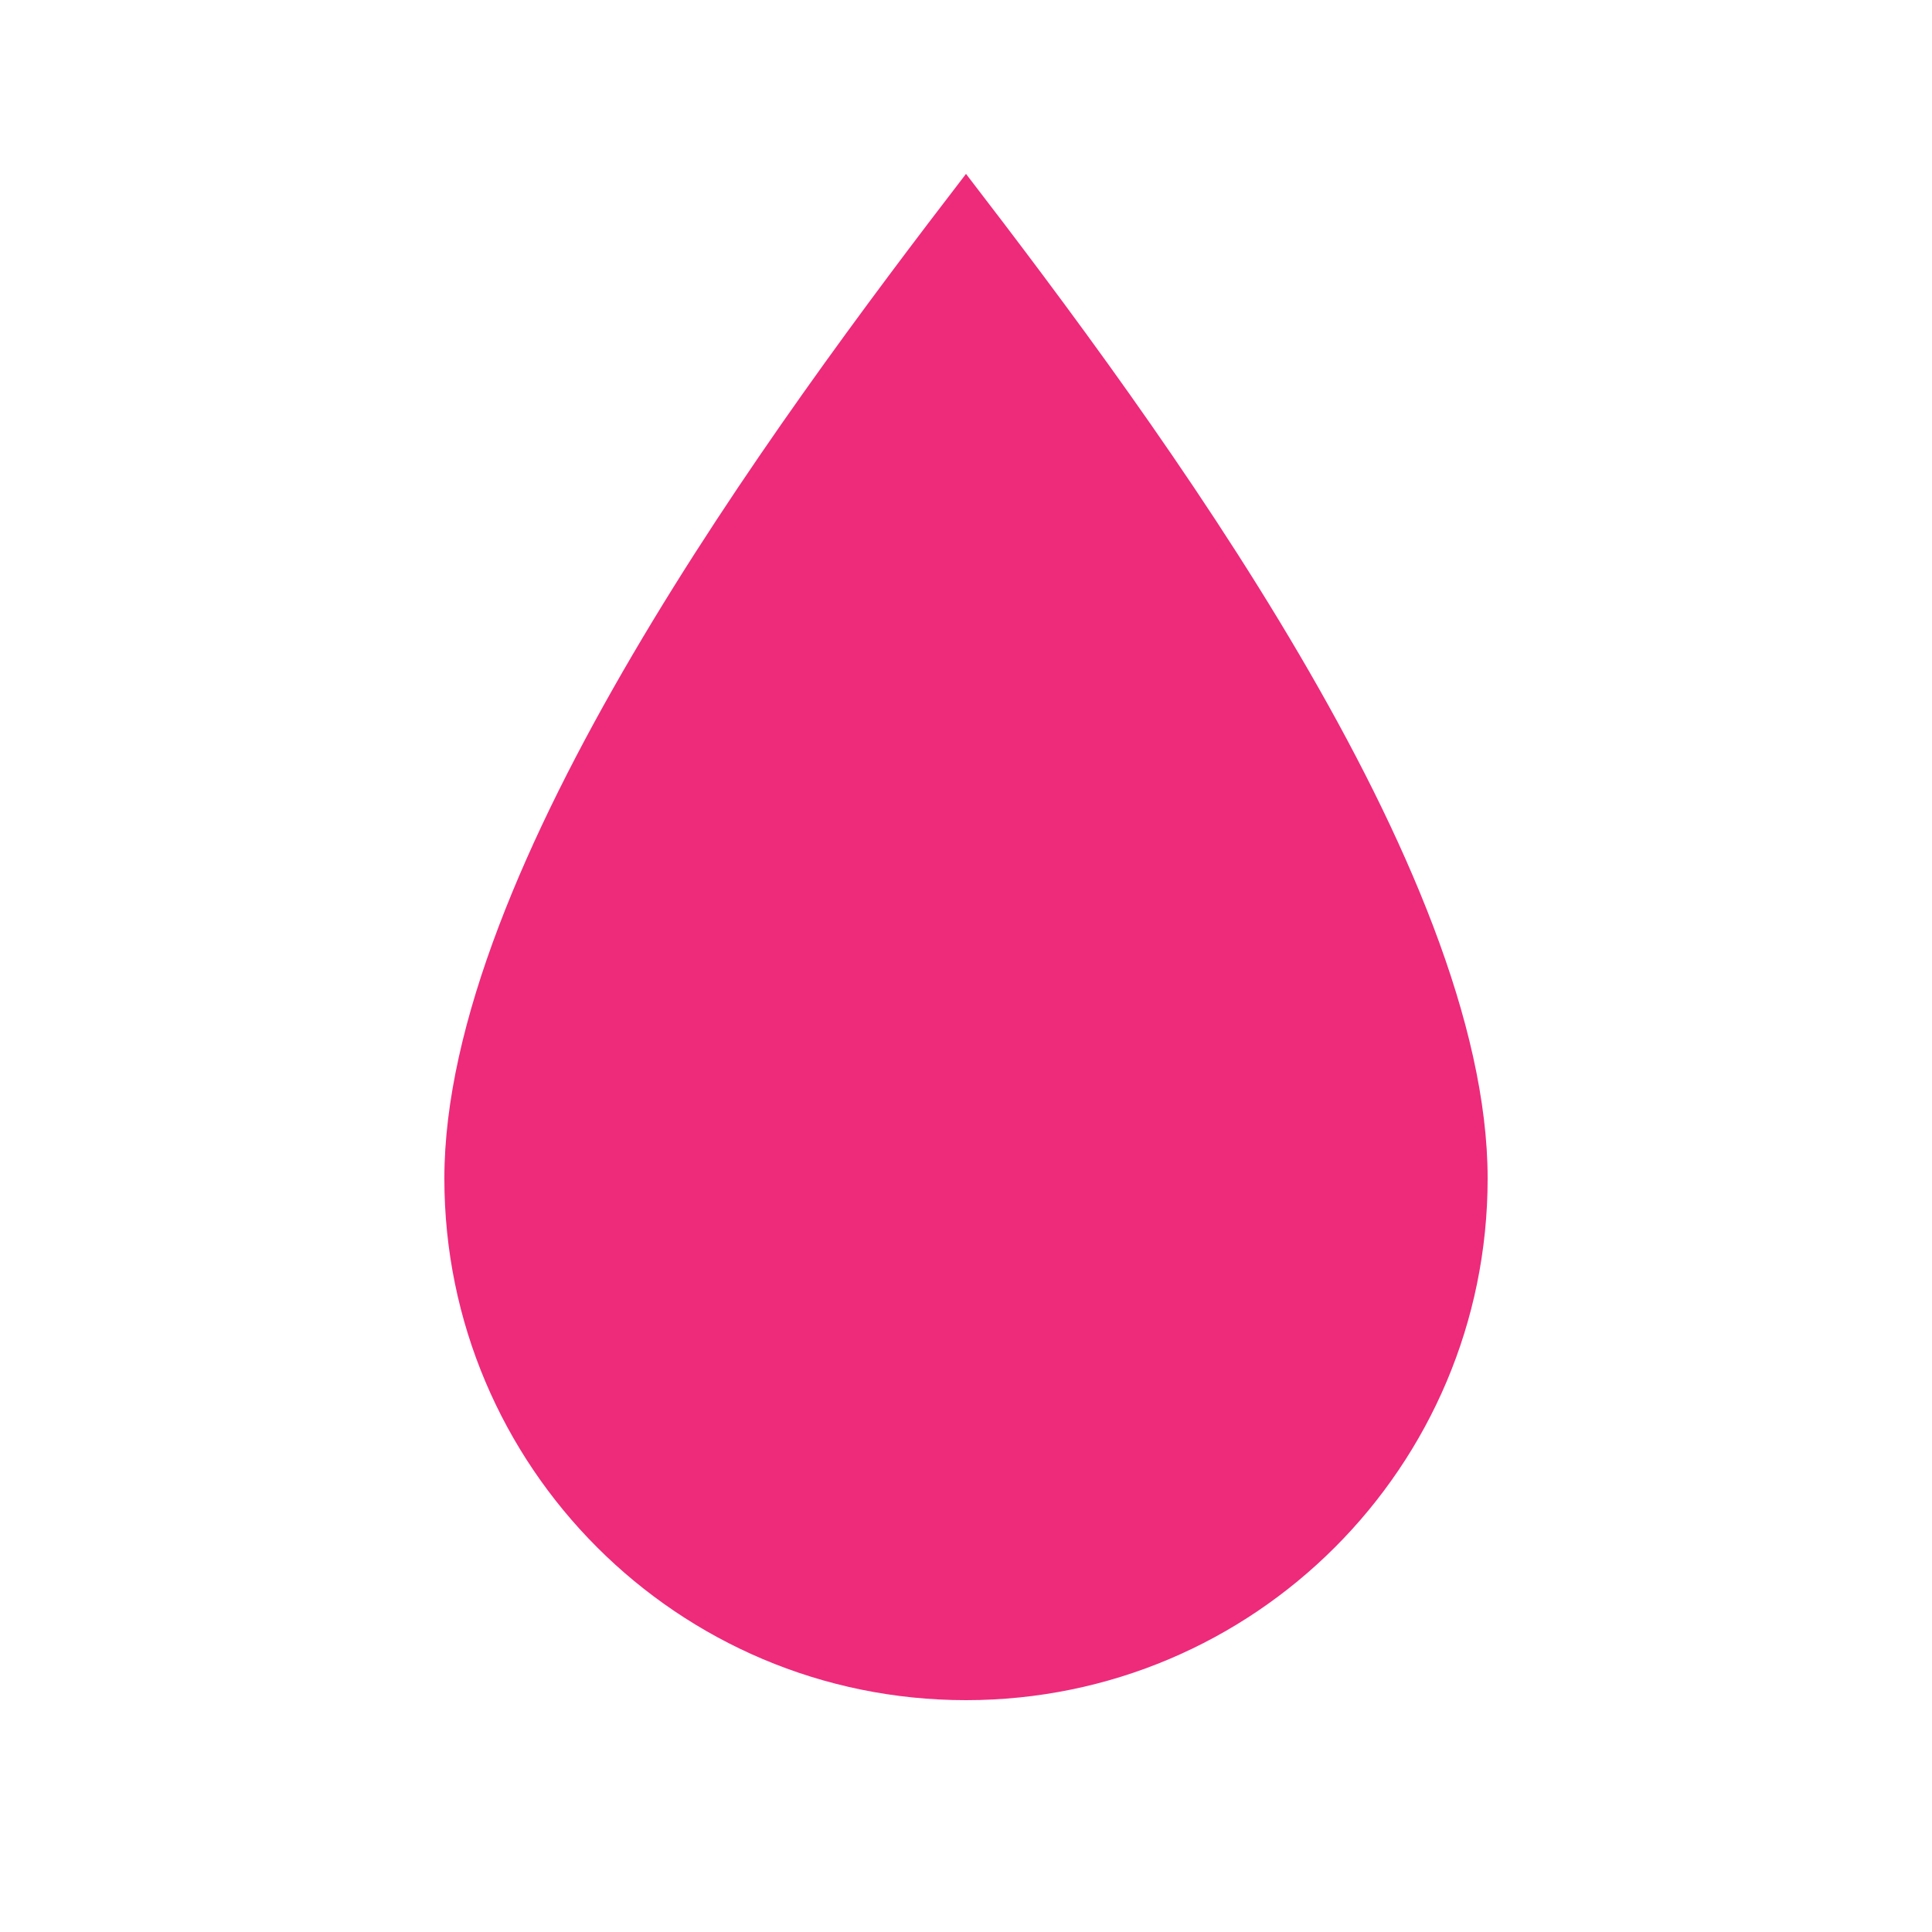
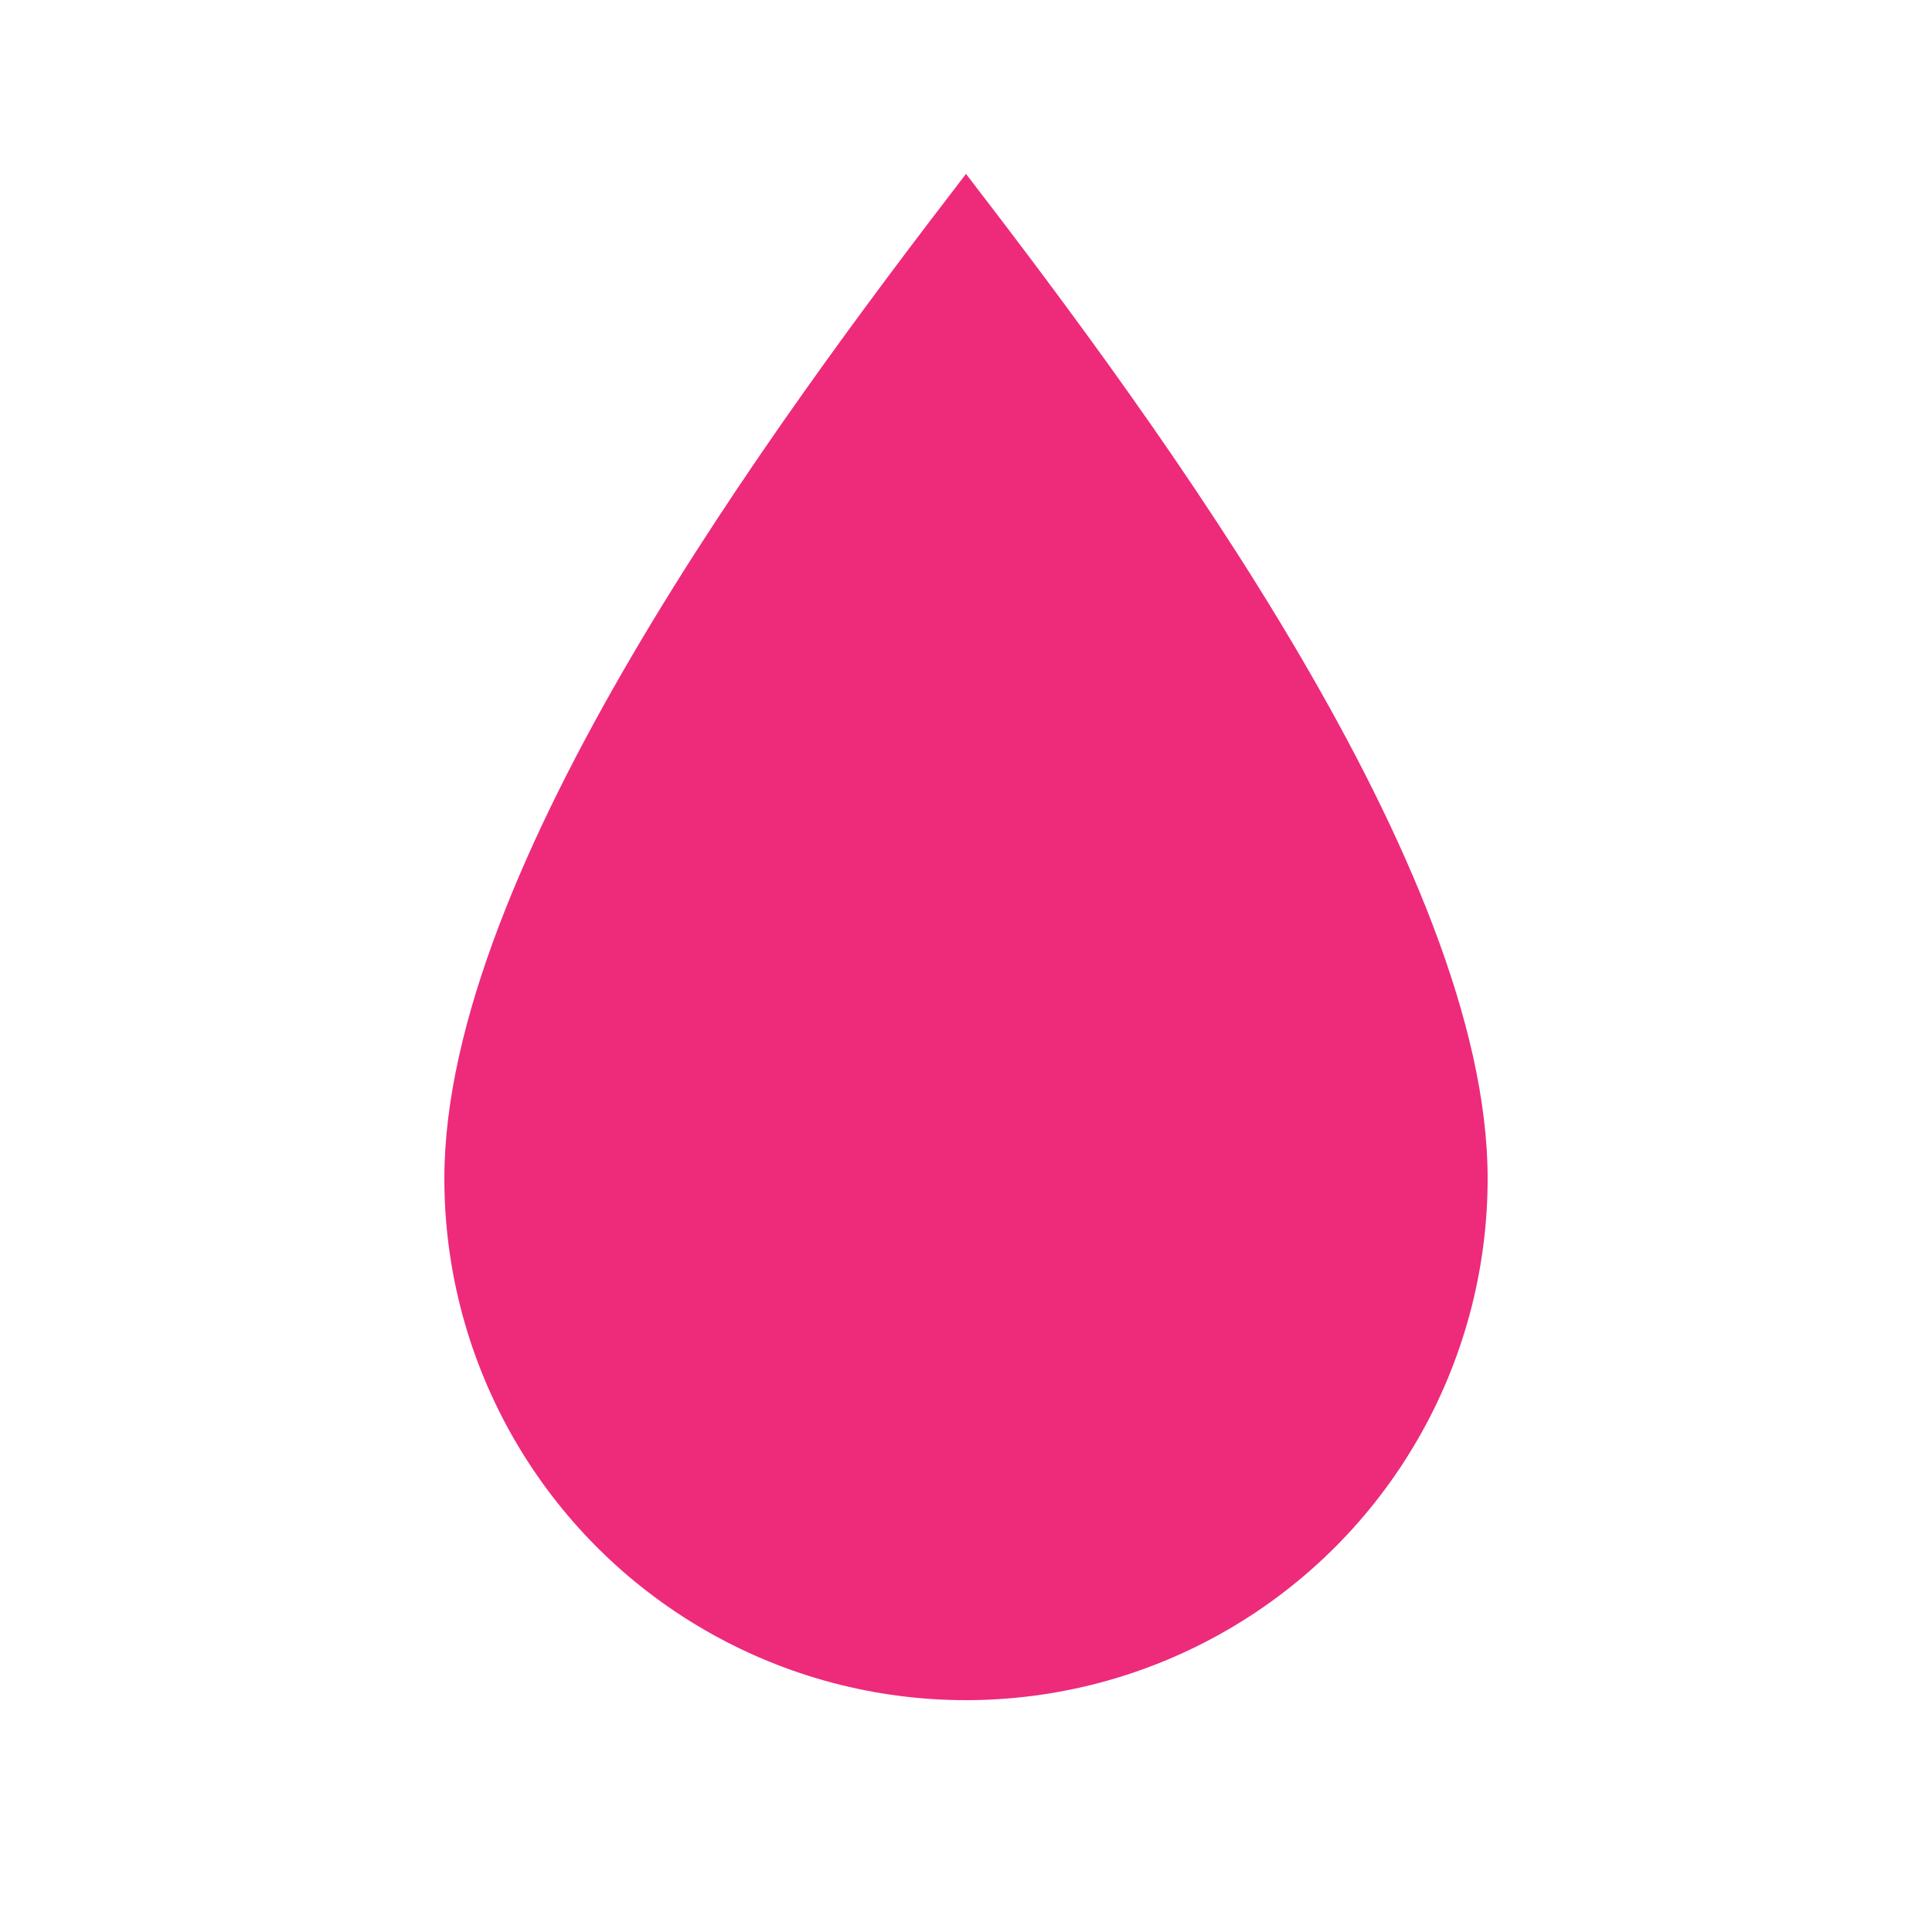
<svg xmlns="http://www.w3.org/2000/svg" id="Layer_1" data-name="Layer 1" viewBox="0 0 500 500">
  <defs>
    <style>
      .cls-1 { fill: #ee2a7b; }
    </style>
  </defs>
-   <path class="cls-1" d="M250,45 C300,110 385,225 385,305 A135,135 0 1,1 115,305 C115,225 200,110 250,45 Z" />
+   <path class="cls-1" d="M 250,45 C 300,110 385,225 385,305 C 385,353.23 359.27,397.8 317.5,421.91 C 275.73,446.03 224.27,446.03 182.5,421.91 C 140.73,397.8 115,353.23 115,305 C 115,225 200,110 250,45 Z" />
</svg>
